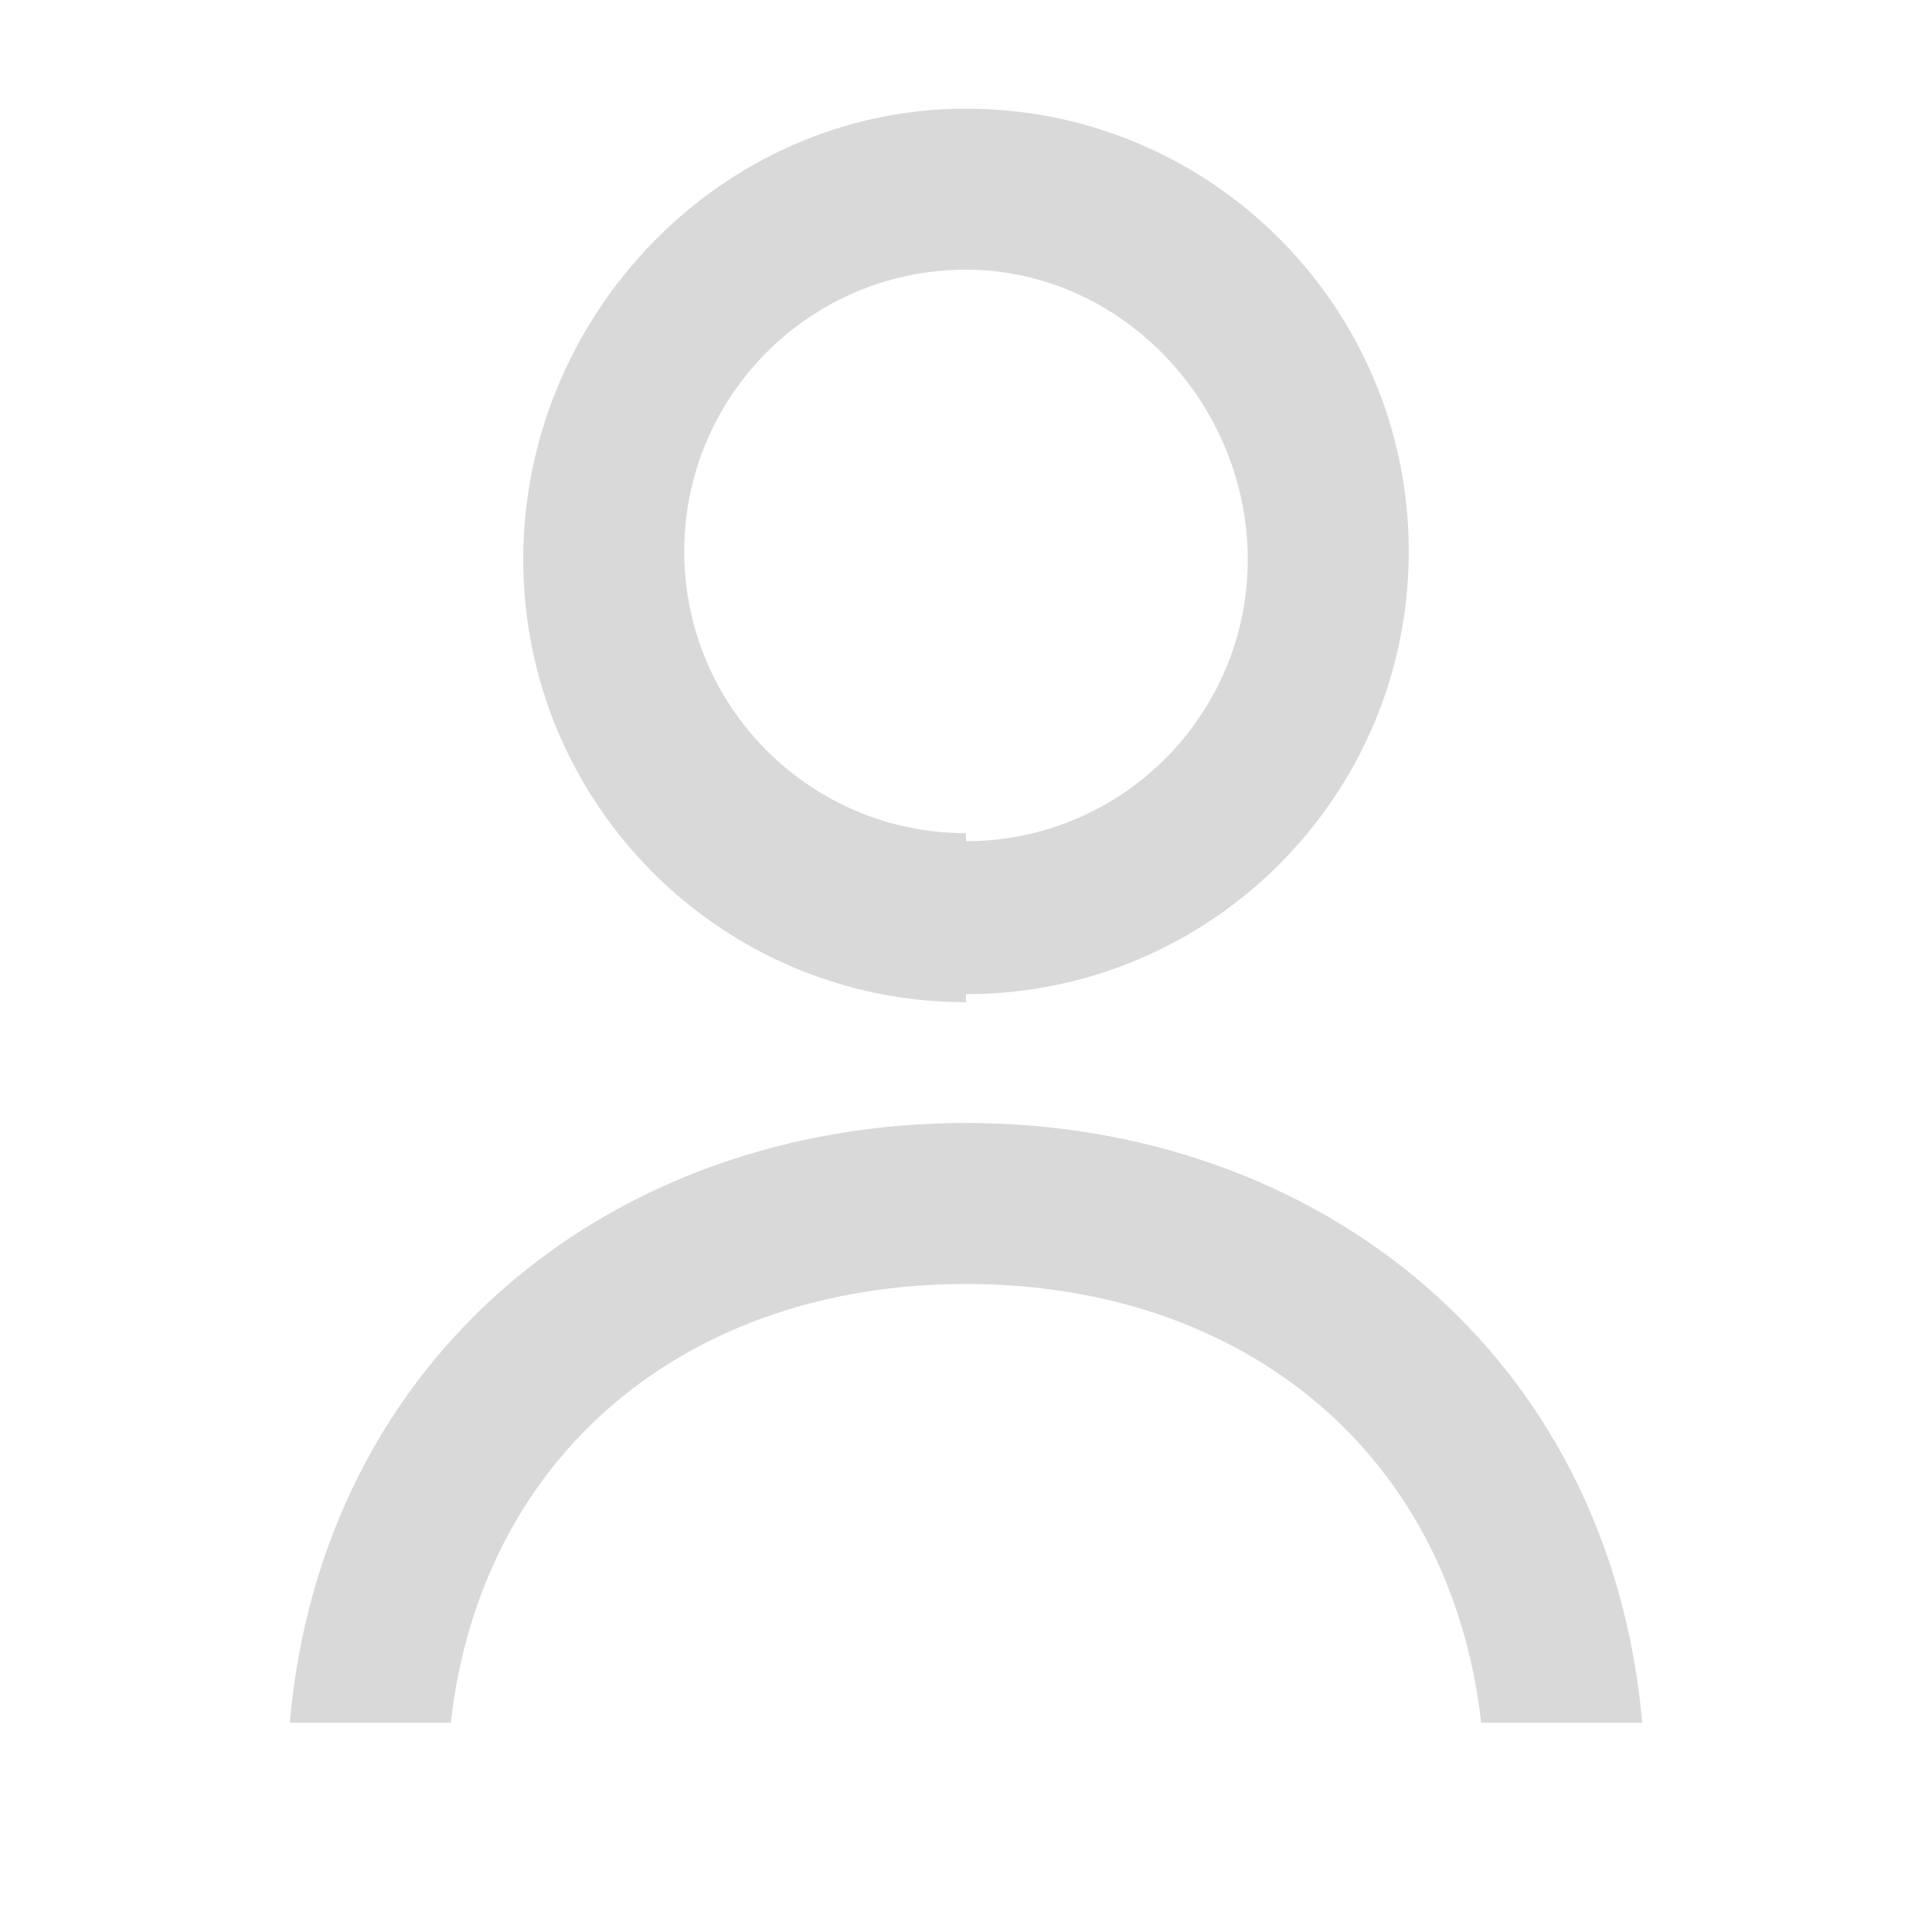
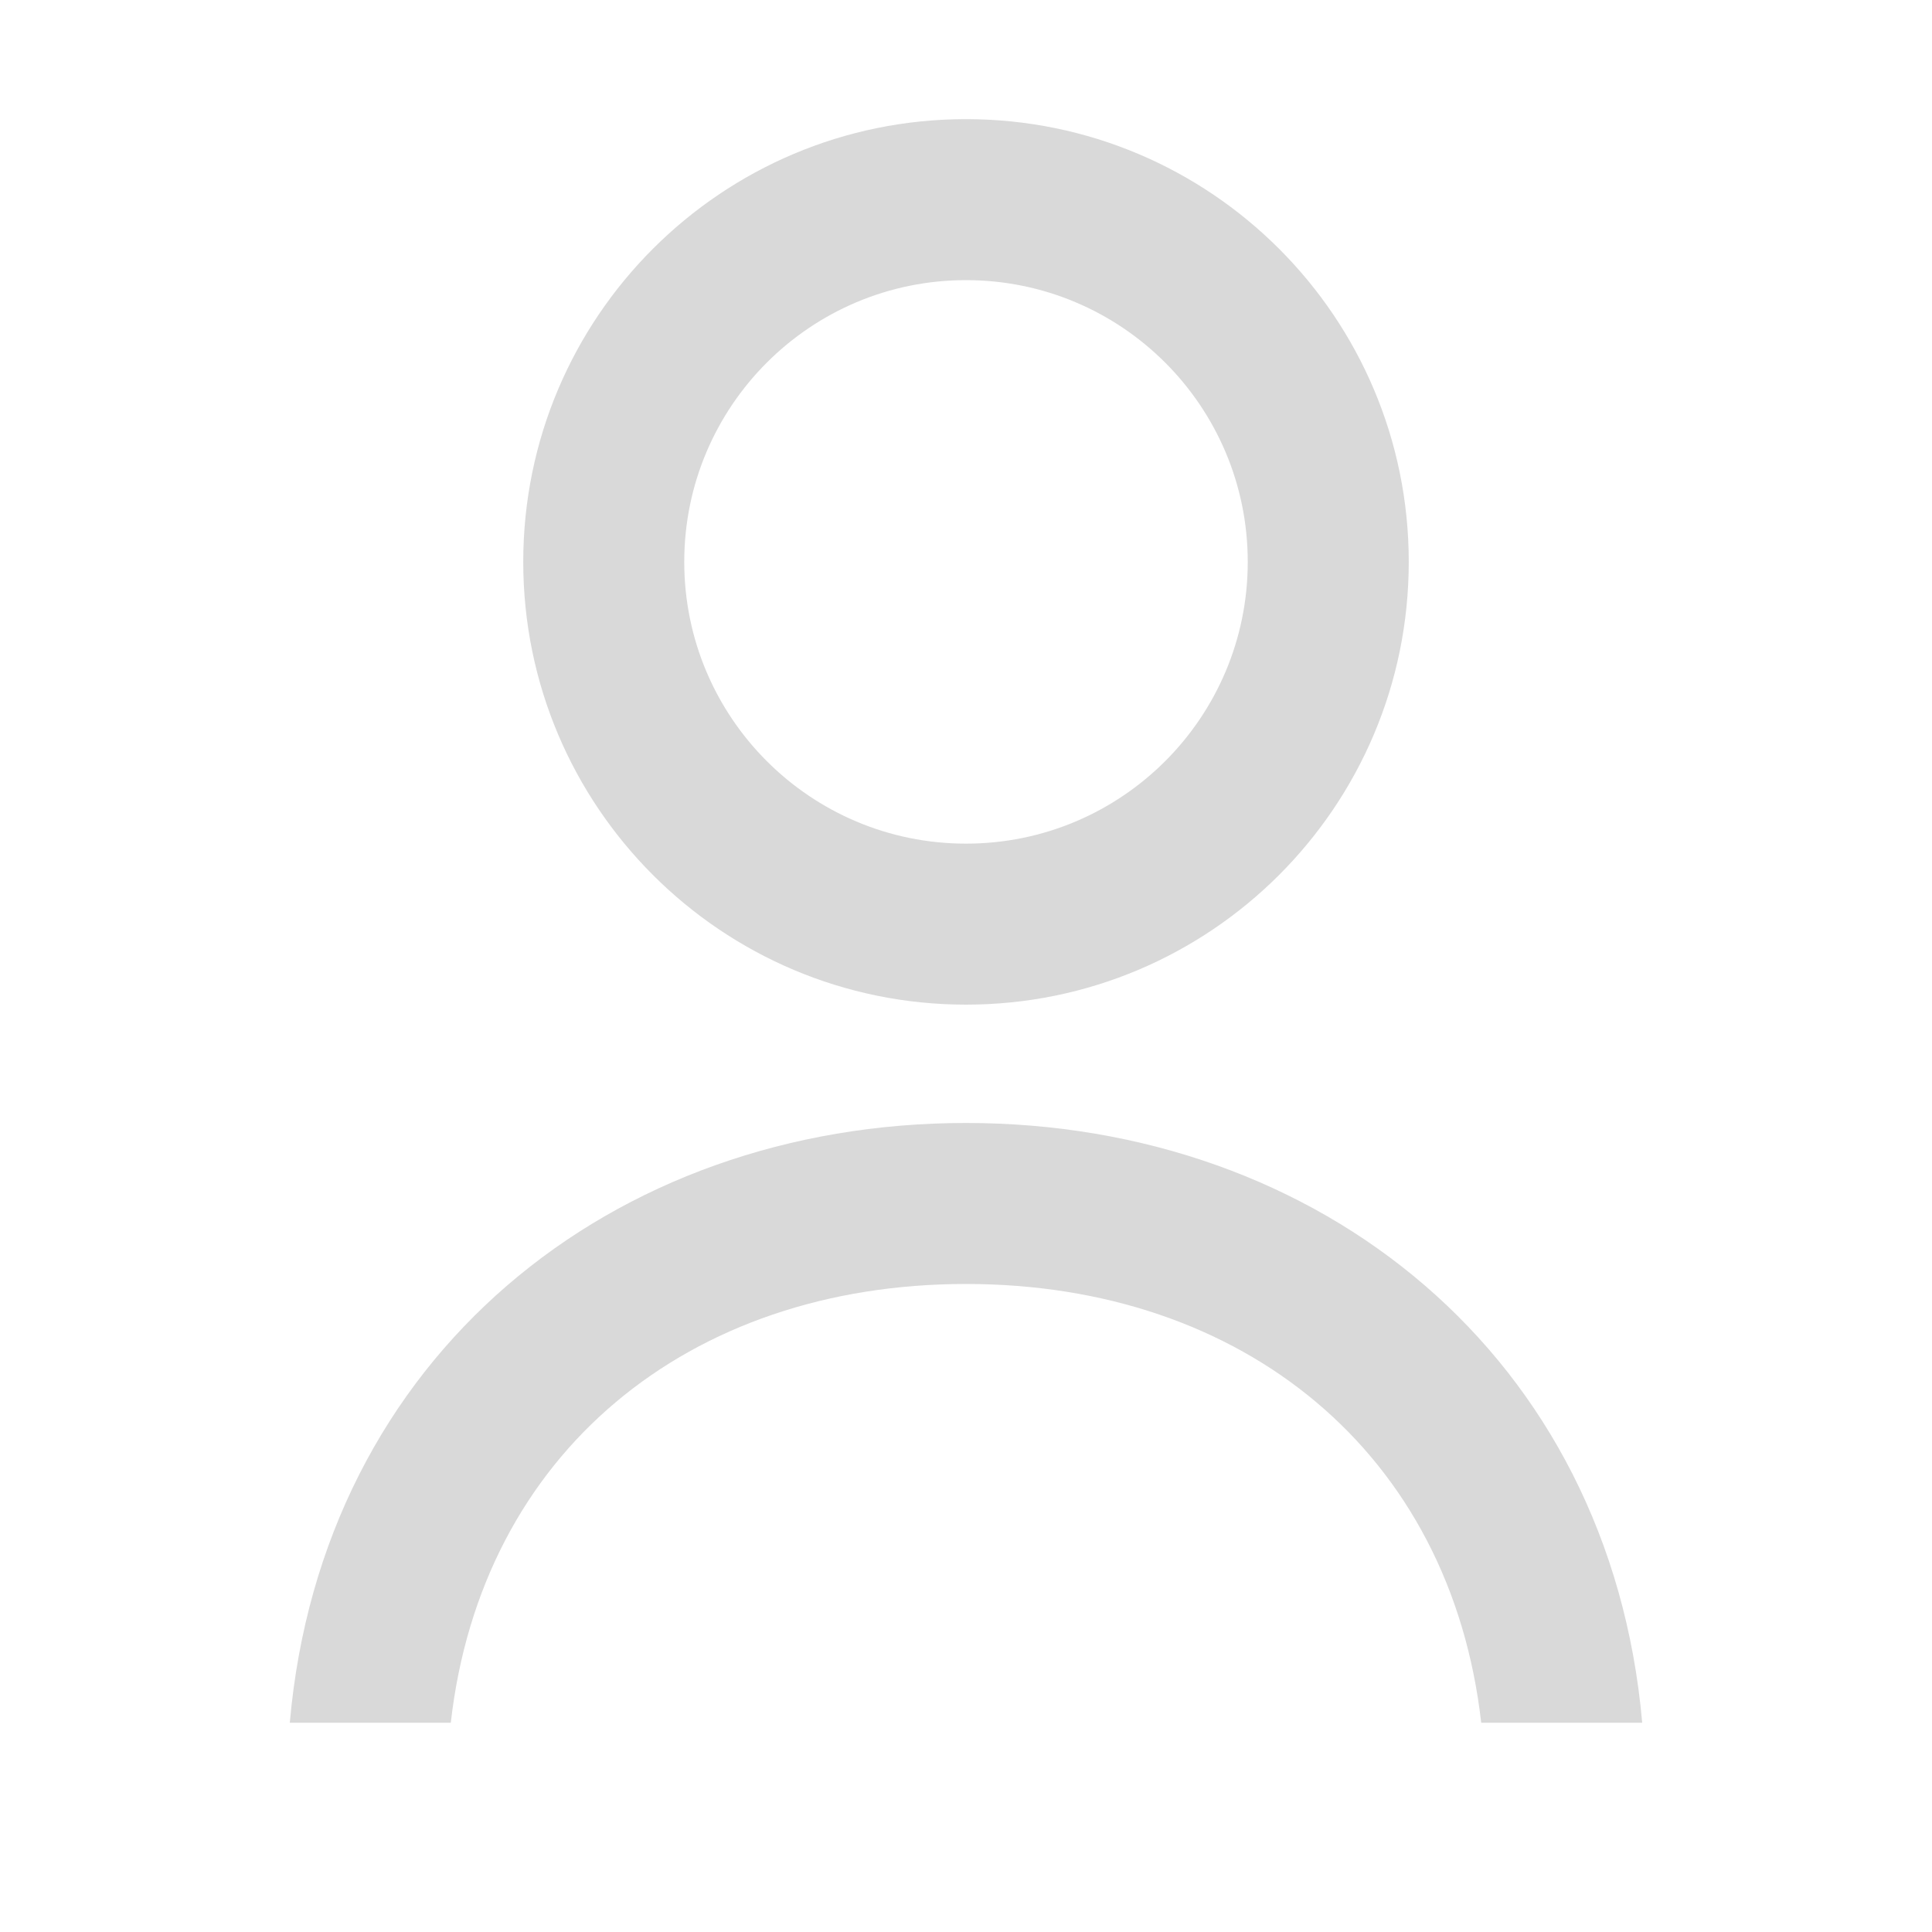
<svg xmlns="http://www.w3.org/2000/svg" fill="#D9D9D9" width="800px" height="800px" viewBox="0 0 24 24">
  <g>
    <path fill="none" d="M0 0h24v24H0z" />
-     <path fill="#D9D9D9" d="M3.6 21.4c.4-4.55 4-7.45 8.4-7.45s8 2.9 8.4 7.45h-2c-.38-3.35-2.95-5.45-6.4-5.45s-6.02 2.1-6.4 5.45h-2zm8.4-8.95c-3.038 0-5.5-2.462-5.5-5.5S8.962 1.35 12 1.35 17.5 3.812 17.5 6.85 15.038 12.35 12 12.35zm0-2c1.933 0 3.5-1.567 3.5-3.5S13.933 3.35 12 3.35 8.5 4.917 8.5 6.85 10.067 10.35 12 10.35z" />
+     <path fill="#D9D9D9" d="M3.6 21.4c.4-4.55 4-7.45 8.4-7.45s8 2.9 8.4 7.45h-2c-.38-3.35-2.95-5.45-6.4-5.45s-6.02 2.1-6.4 5.45h-2zm8.4-8.92c-3.038 0-5.5-2.462-5.5-5.5S8.962 1.48 12 1.48 17.5 3.942 17.5 6.98 15.038 12.48 12 12.48zm0-2c1.933 0 3.5-1.567 3.5-3.5S13.933 3.48 12 3.48 8.5 5.047 8.5 6.98 10.067 10.48 12 10.48z" />
  </g>
</svg>
